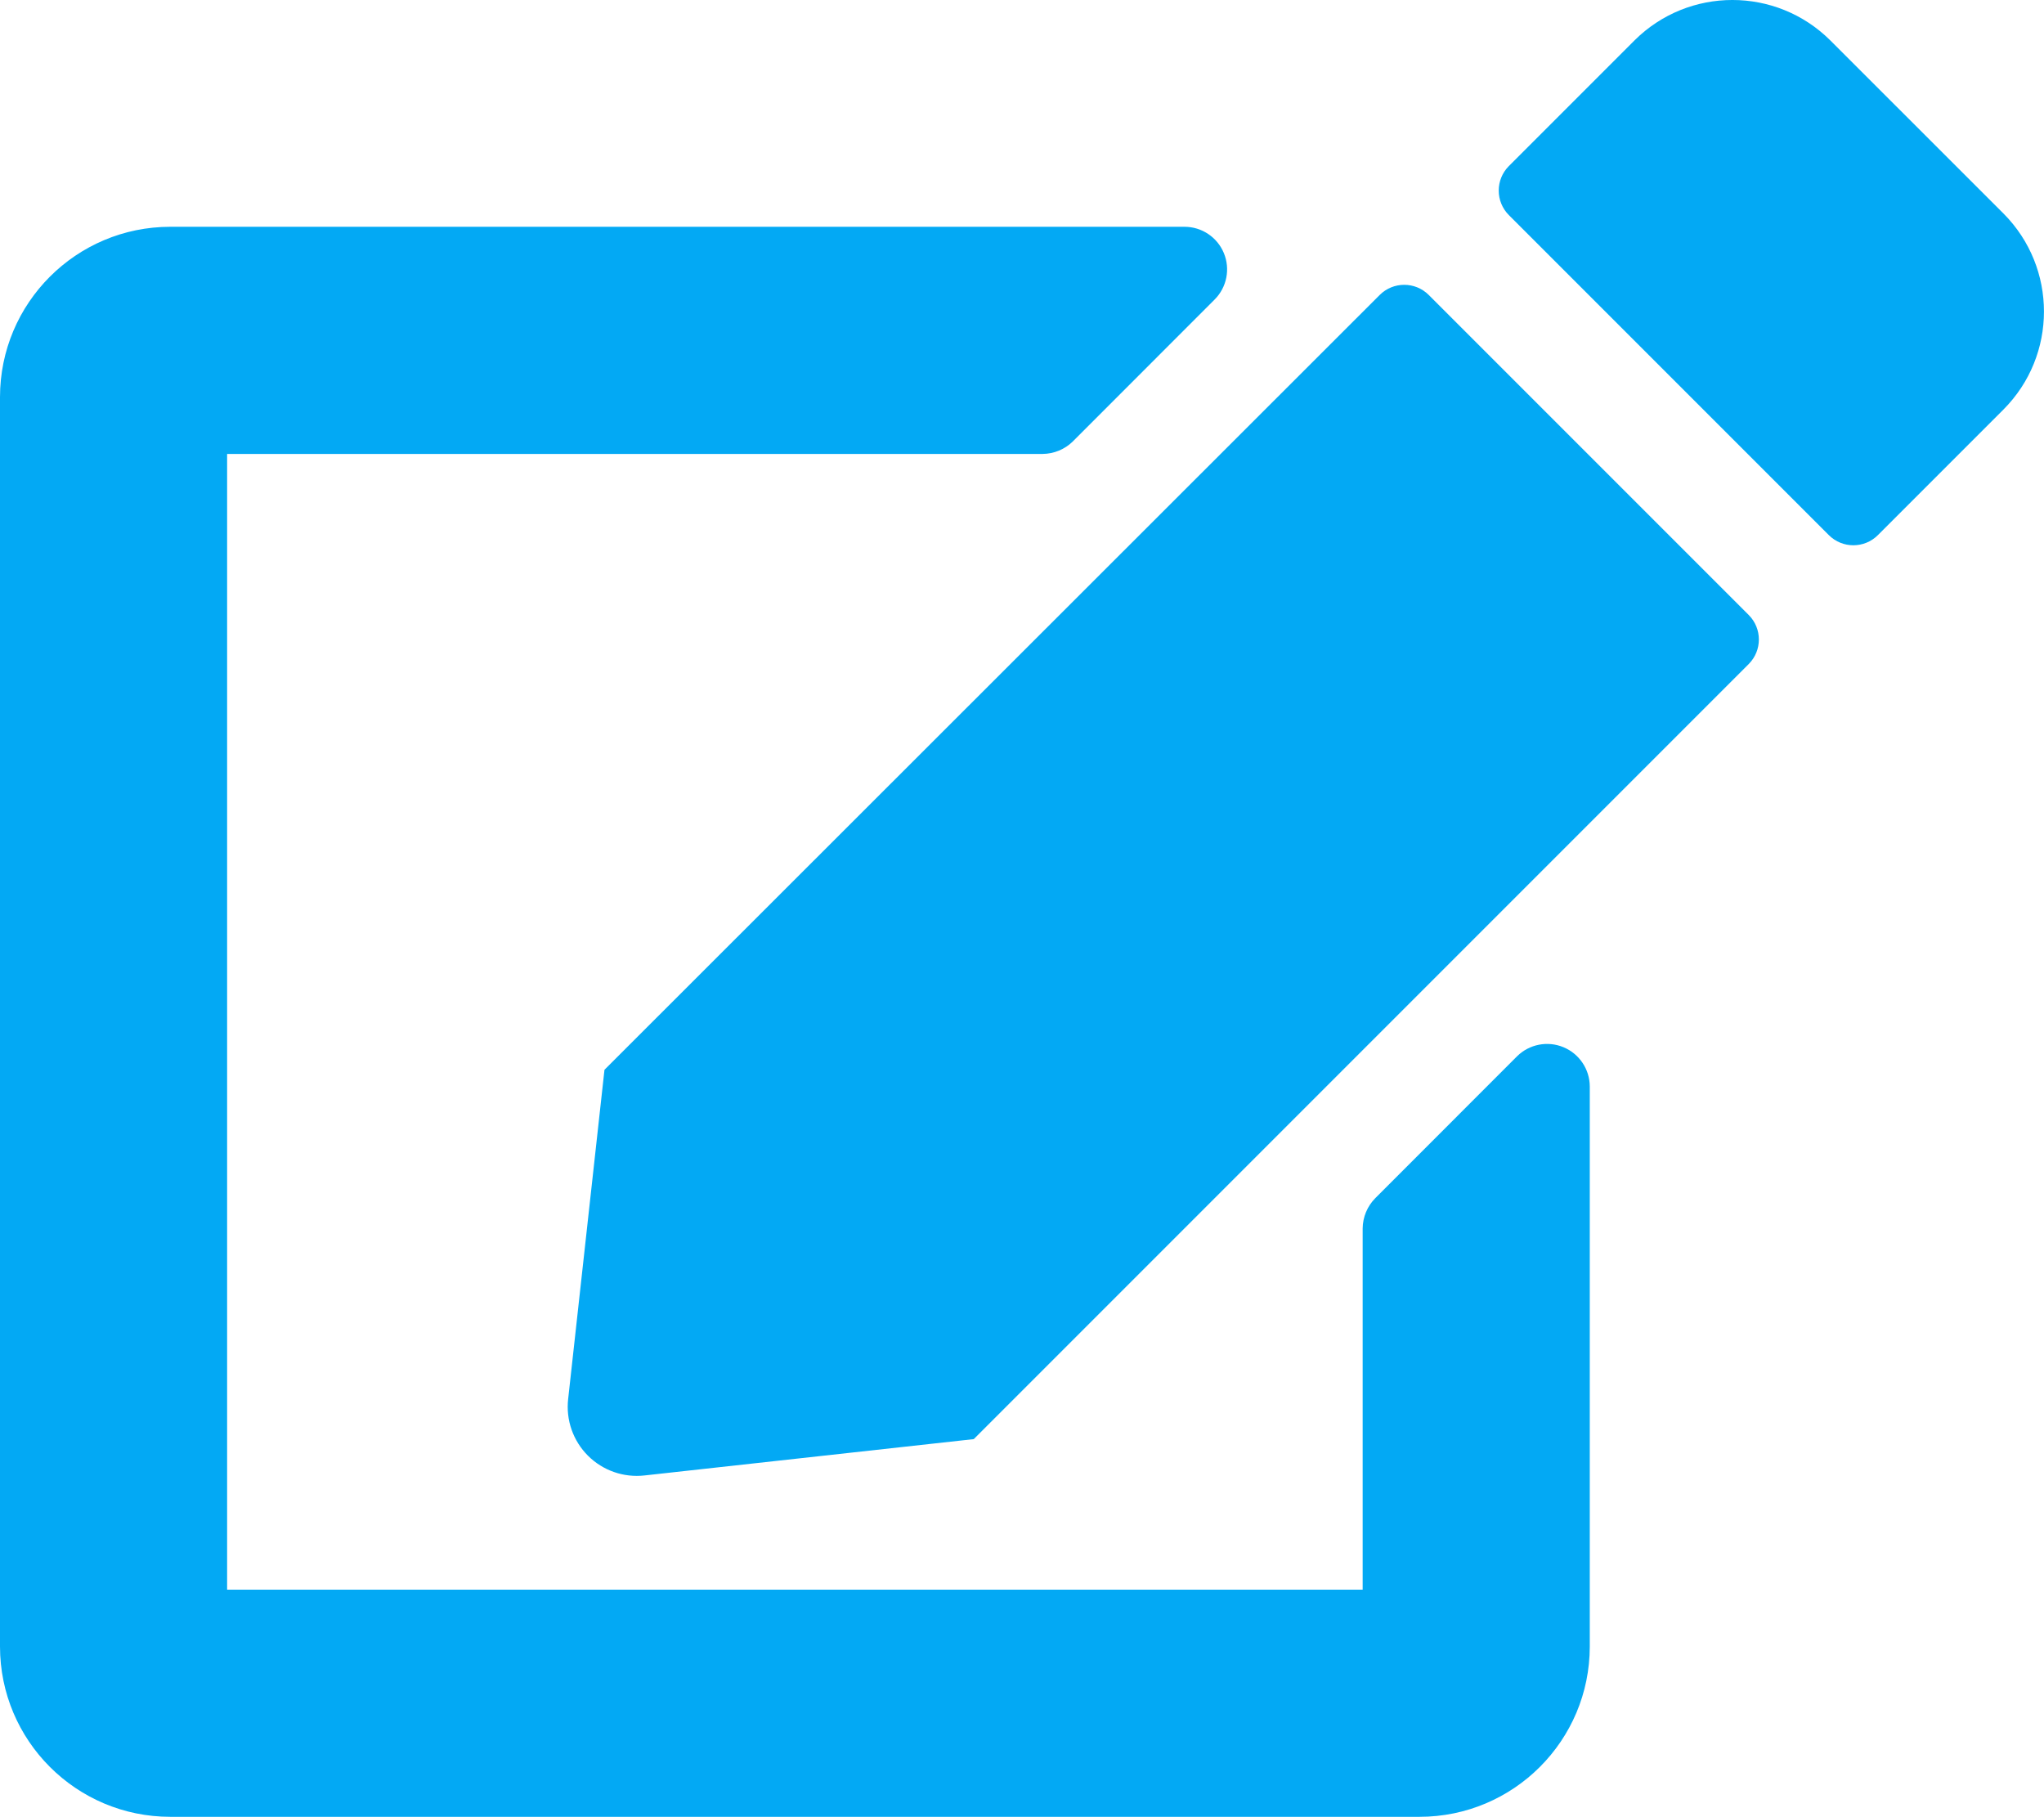
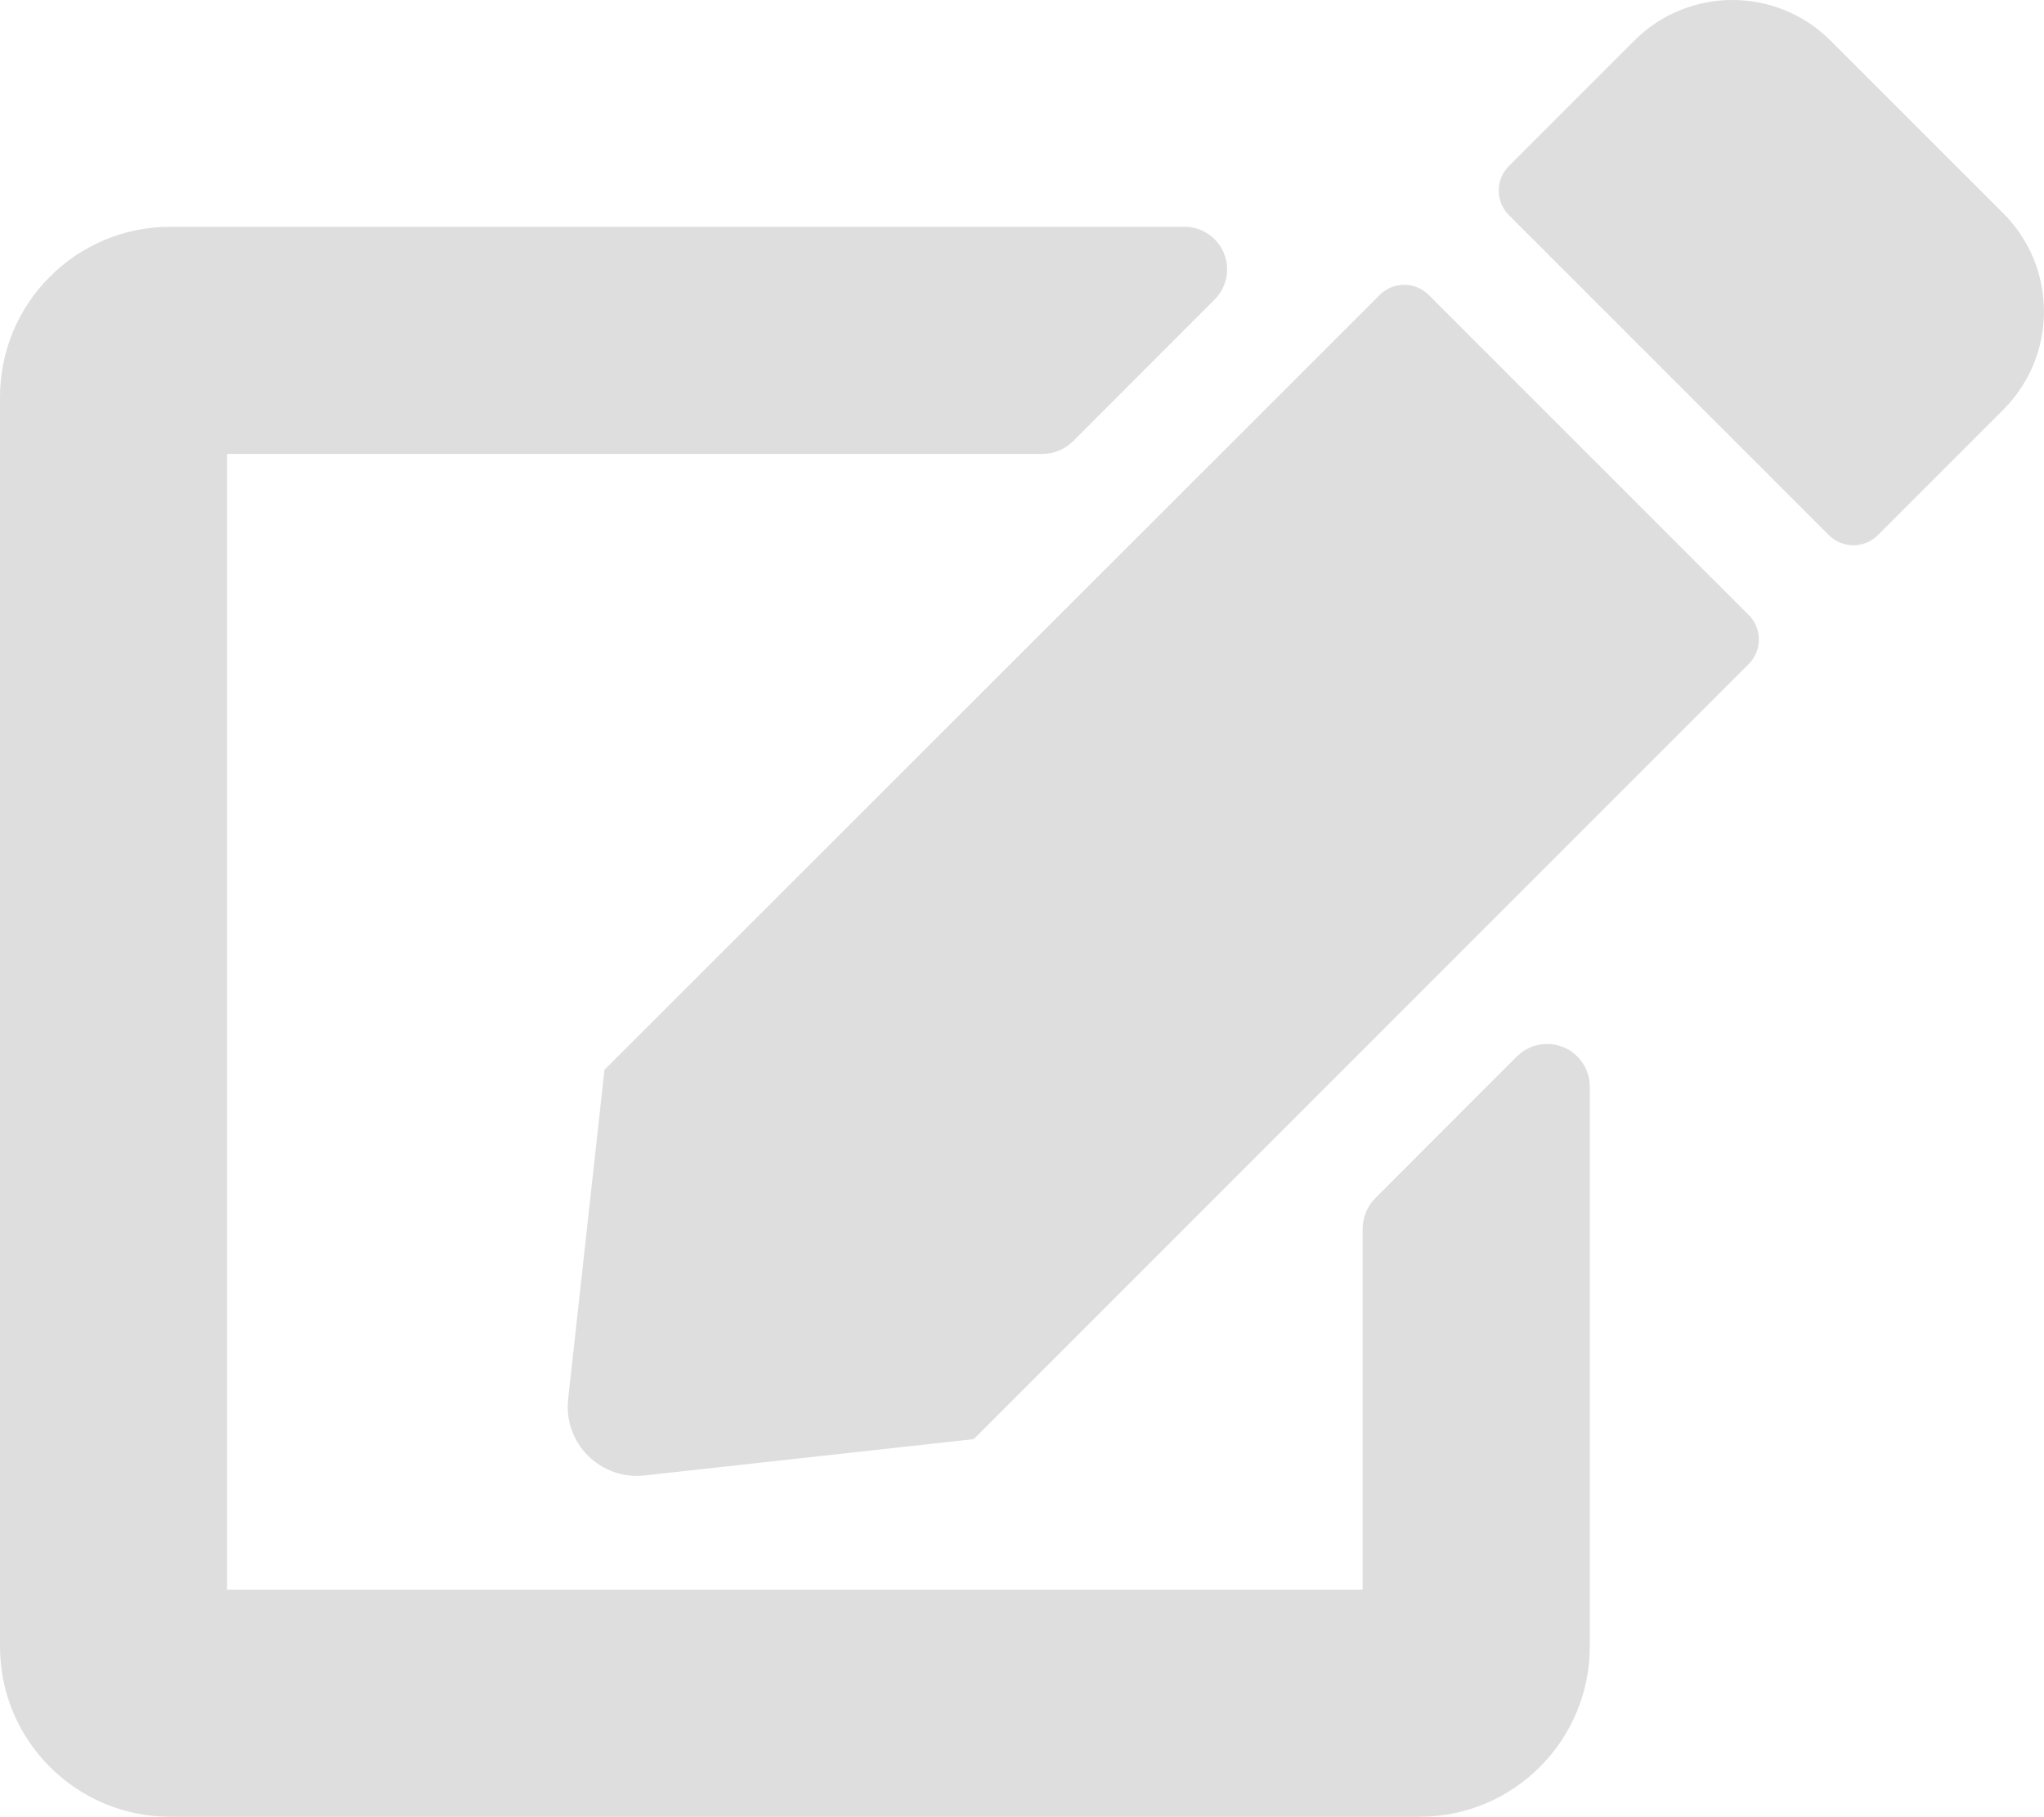
<svg xmlns="http://www.w3.org/2000/svg" width="22.5" height="19.996" viewBox="0 0 22.5 19.996">
-   <path id="Icon_awesome-edit" data-name="Icon awesome-edit" d="M15.727,3.25,19.25,6.773a.382.382,0,0,1,0,.539l-8.531,8.531-3.625.4a.76.76,0,0,1-.84-.84l.4-3.625L15.188,3.25A.382.382,0,0,1,15.727,3.25Zm6.328-.895L20.148.449a1.528,1.528,0,0,0-2.156,0L16.609,1.832a.382.382,0,0,0,0,.539l3.523,3.523a.382.382,0,0,0,.539,0l1.383-1.383A1.528,1.528,0,0,0,22.055,2.355ZM15,13.523V17.5H2.5V5h8.977a.48.48,0,0,0,.332-.137L13.371,3.3a.469.469,0,0,0-.332-.8H1.875A1.875,1.875,0,0,0,0,4.375v13.75A1.875,1.875,0,0,0,1.875,20h13.75A1.875,1.875,0,0,0,17.5,18.125V11.961a.47.47,0,0,0-.8-.332l-1.562,1.563A.48.48,0,0,0,15,13.523Z" transform="translate(0 -0.004)" fill="#03a9f4" />
+   <path id="Icon_awesome-edit" data-name="Icon awesome-edit" d="M15.727,3.25,19.25,6.773a.382.382,0,0,1,0,.539l-8.531,8.531-3.625.4a.76.76,0,0,1-.84-.84l.4-3.625L15.188,3.25A.382.382,0,0,1,15.727,3.25Zm6.328-.895L20.148.449a1.528,1.528,0,0,0-2.156,0L16.609,1.832a.382.382,0,0,0,0,.539l3.523,3.523a.382.382,0,0,0,.539,0l1.383-1.383A1.528,1.528,0,0,0,22.055,2.355ZM15,13.523V17.5H2.5V5h8.977a.48.48,0,0,0,.332-.137L13.371,3.3a.469.469,0,0,0-.332-.8H1.875A1.875,1.875,0,0,0,0,4.375v13.75A1.875,1.875,0,0,0,1.875,20h13.75A1.875,1.875,0,0,0,17.5,18.125V11.961a.47.47,0,0,0-.8-.332l-1.562,1.563A.48.48,0,0,0,15,13.523Z" transform="translate(0 -0.004)" fill="#7f7f7f" opacity="0.26" />
</svg>
